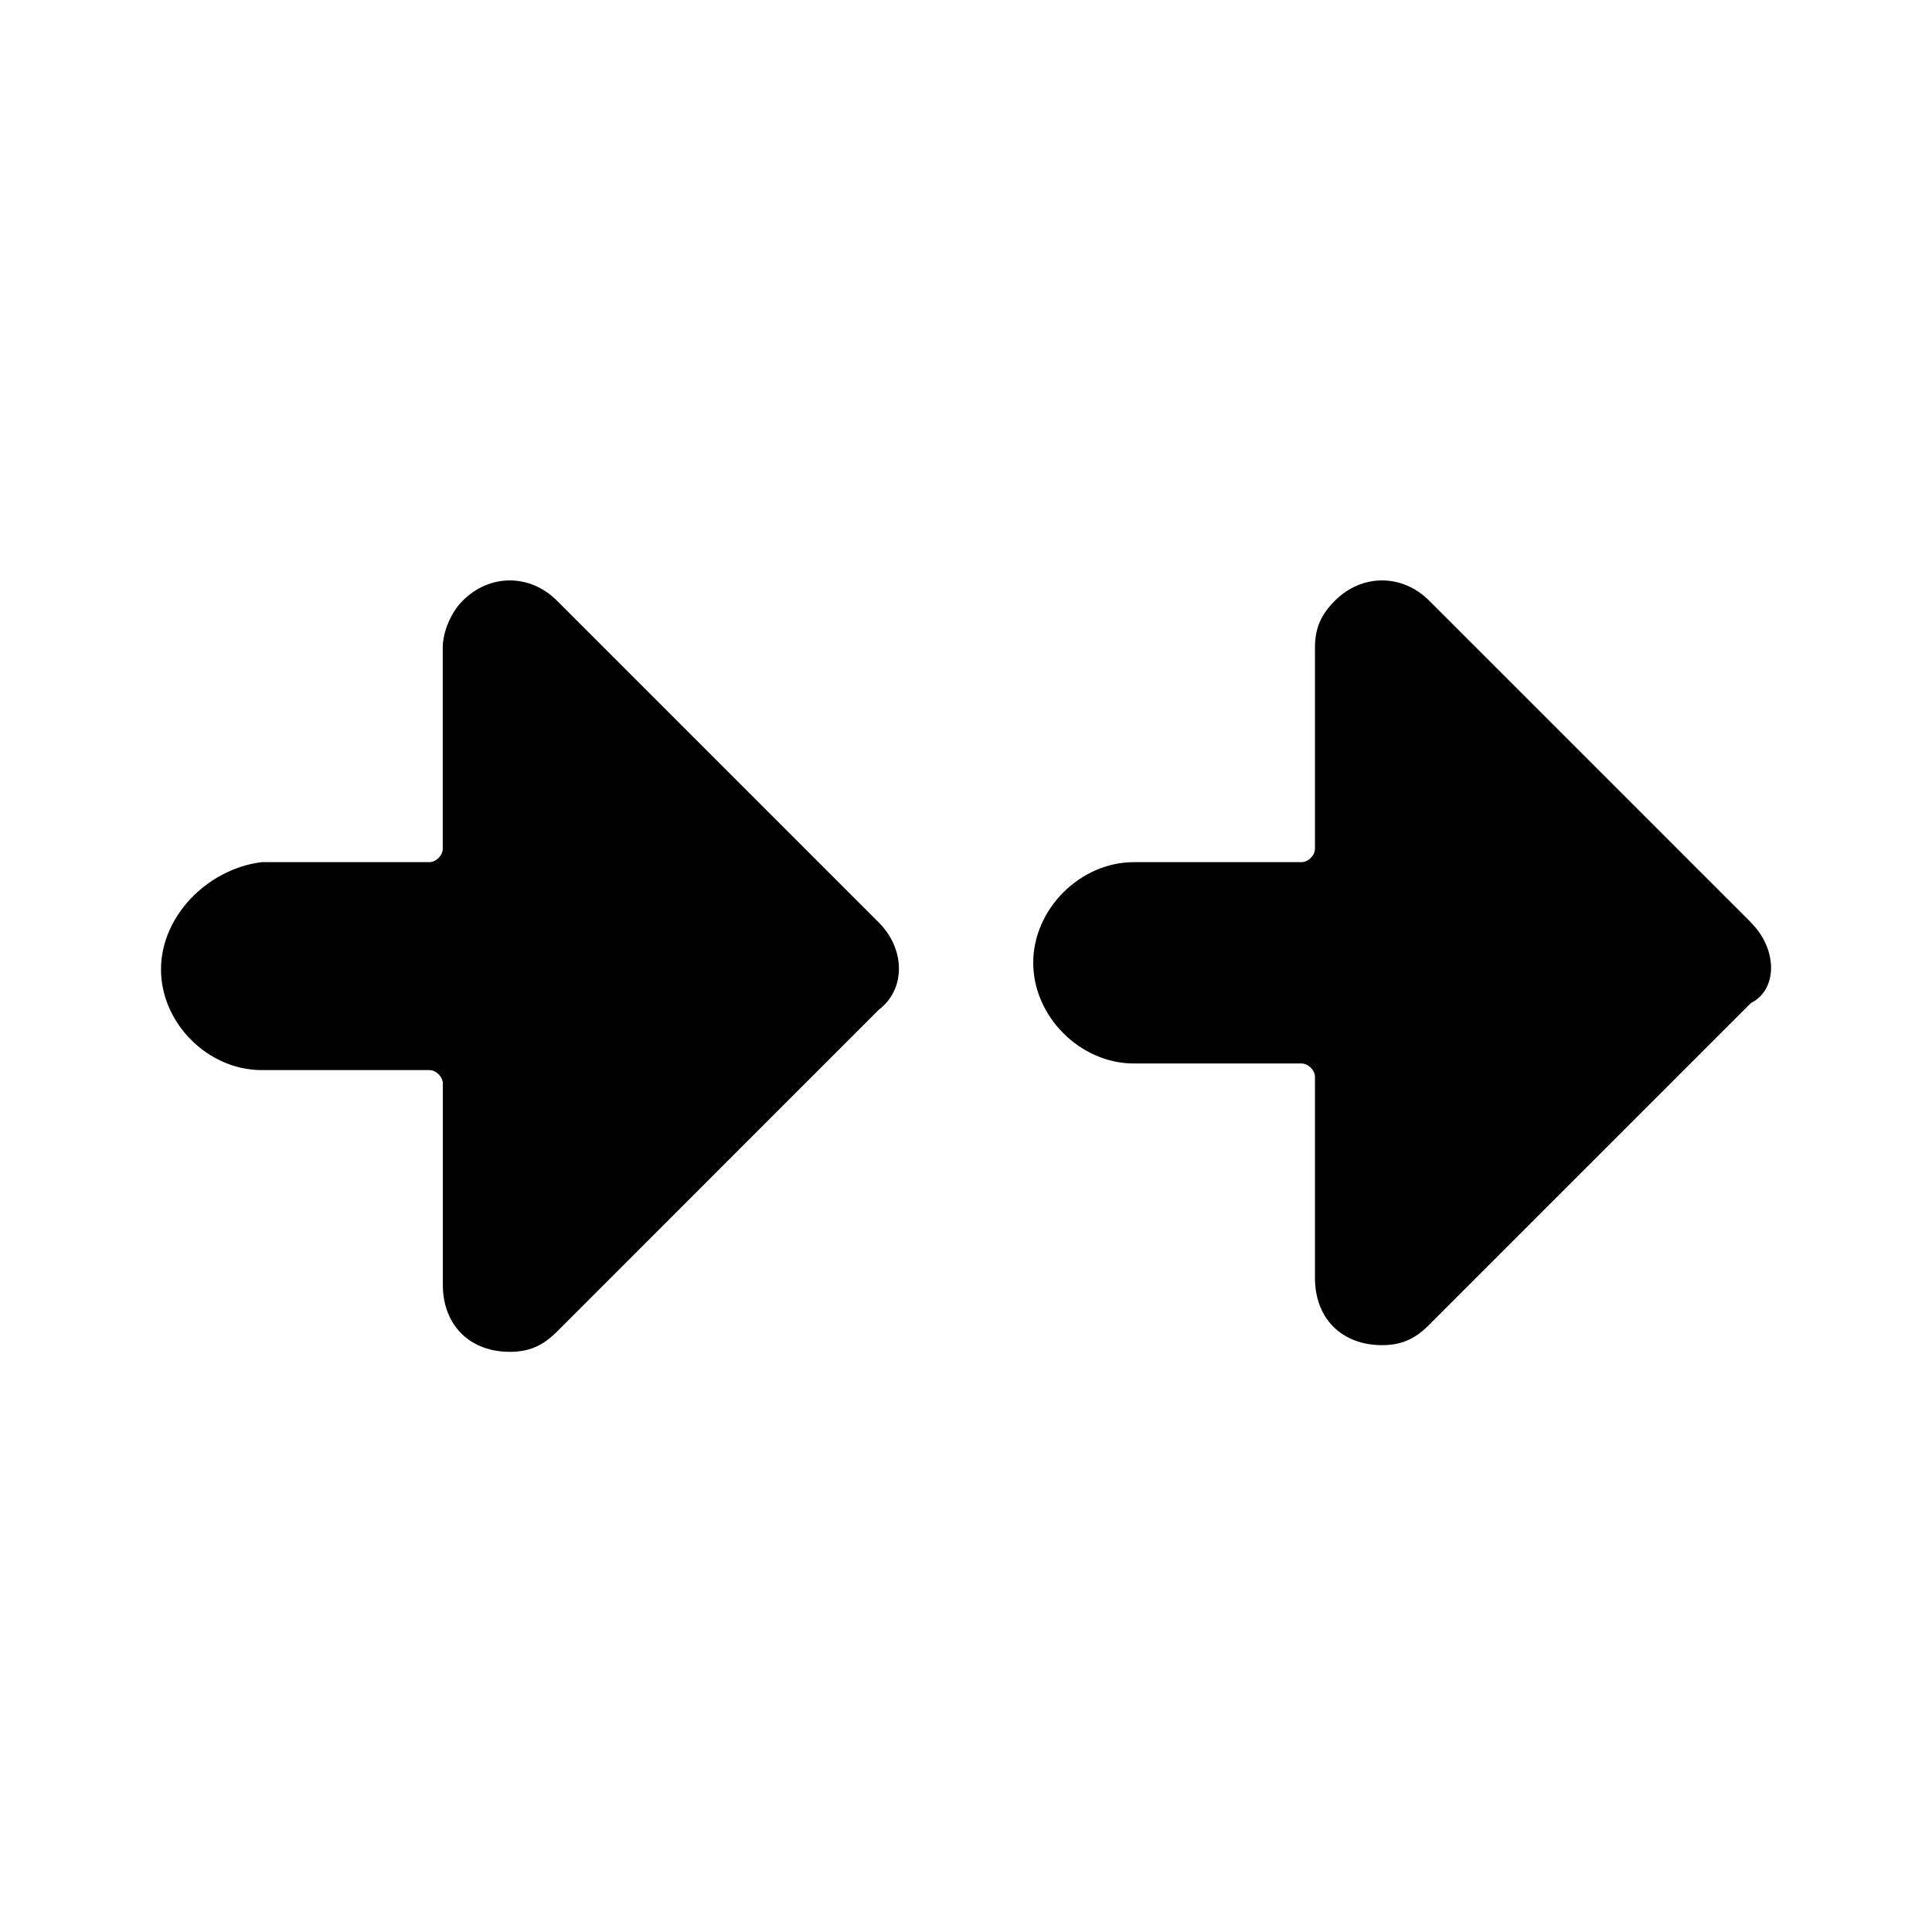
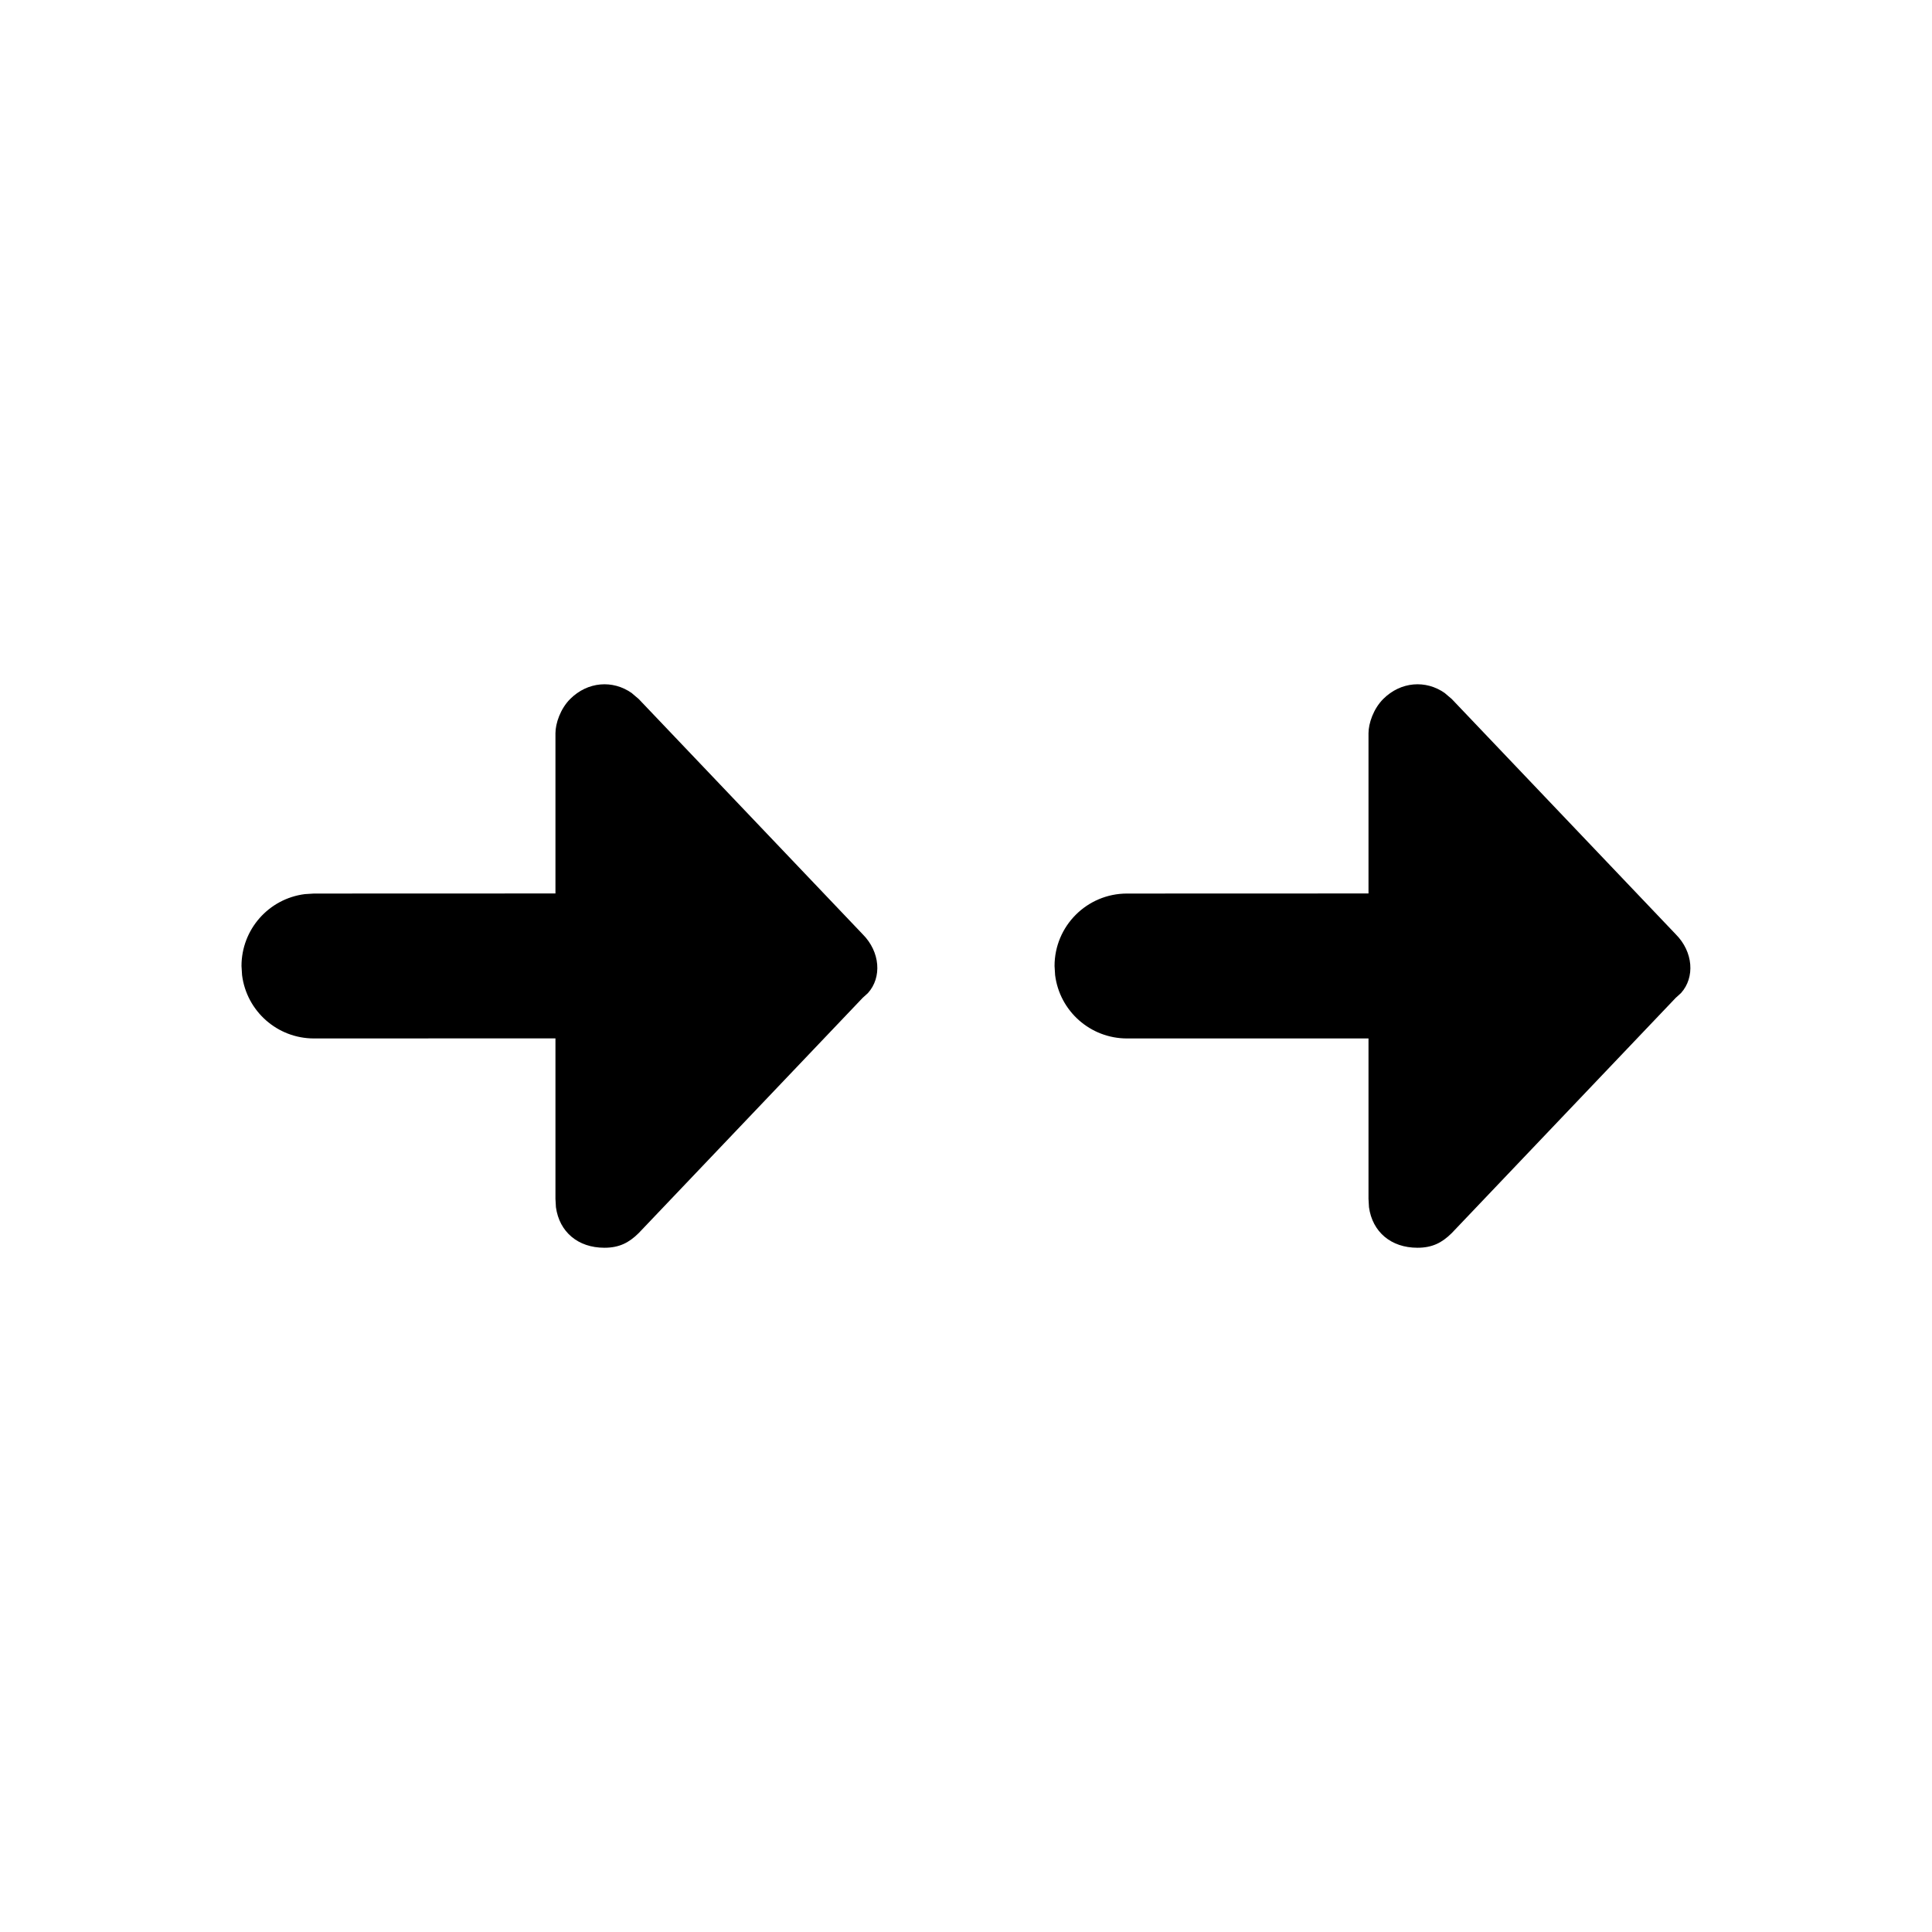
<svg xmlns="http://www.w3.org/2000/svg" width="24" height="24" viewBox="0 0 24 24">
-   <path d="M21.751 11.46c.333.333.333.833 0 1l-4 4c-.167.167-.333.25-.583.25-.501 0-.833-.333-.833-.833v-2.5c0-.083-.084-.166-.167-.166h-2.083c-.667 0-1.25-.584-1.25-1.251 0-.667.583-1.25 1.25-1.25h2.083c.083 0 .167-.083.167-.167v-2.5c0-.25.083-.417.25-.583.333-.333.833-.333 1.167 0l4 4zm-10.834 0c.333.333.333.833 0 1.083l-4 4.001c-.167.166-.333.249-.583.249-.5 0-.833-.333-.833-.833v-2.5c0-.083-.083-.167-.167-.167H3.25c-.667 0-1.25-.583-1.25-1.25s.583-1.25 1.25-1.333h2.083c.083 0 .167-.083.167-.167v-2.5c0-.167.083-.417.25-.583.333-.333.833-.333 1.167 0l4 4z" />
+   <path d="M17.949 8.611l.085.072 2.782 2.922c.219.219.241.537.066.731l-.066.06-2.782 2.922c-.122.121-.243.182-.426.182-.329 0-.559-.197-.602-.503L17 14.891V12.9h-3a.9.9 0 0 1-.893-.787L13.1 12a.9.9 0 0 1 .9-.9l3-.001V9.109c0-.122.061-.304.183-.426.216-.216.529-.241.767-.072zm-10.1 0l.085.072 2.782 2.922c.219.219.241.537.066.731l-.066.06-2.782 2.922c-.122.121-.243.182-.426.182-.329 0-.559-.197-.602-.503L6.9 14.891V12.899l-3 .001a.9.9 0 0 1-.893-.787L3 12a.9.9 0 0 1 .787-.893L3.9 11.1l3-.001V9.109c0-.122.061-.304.183-.426.216-.216.529-.241.767-.072z" />
</svg>
